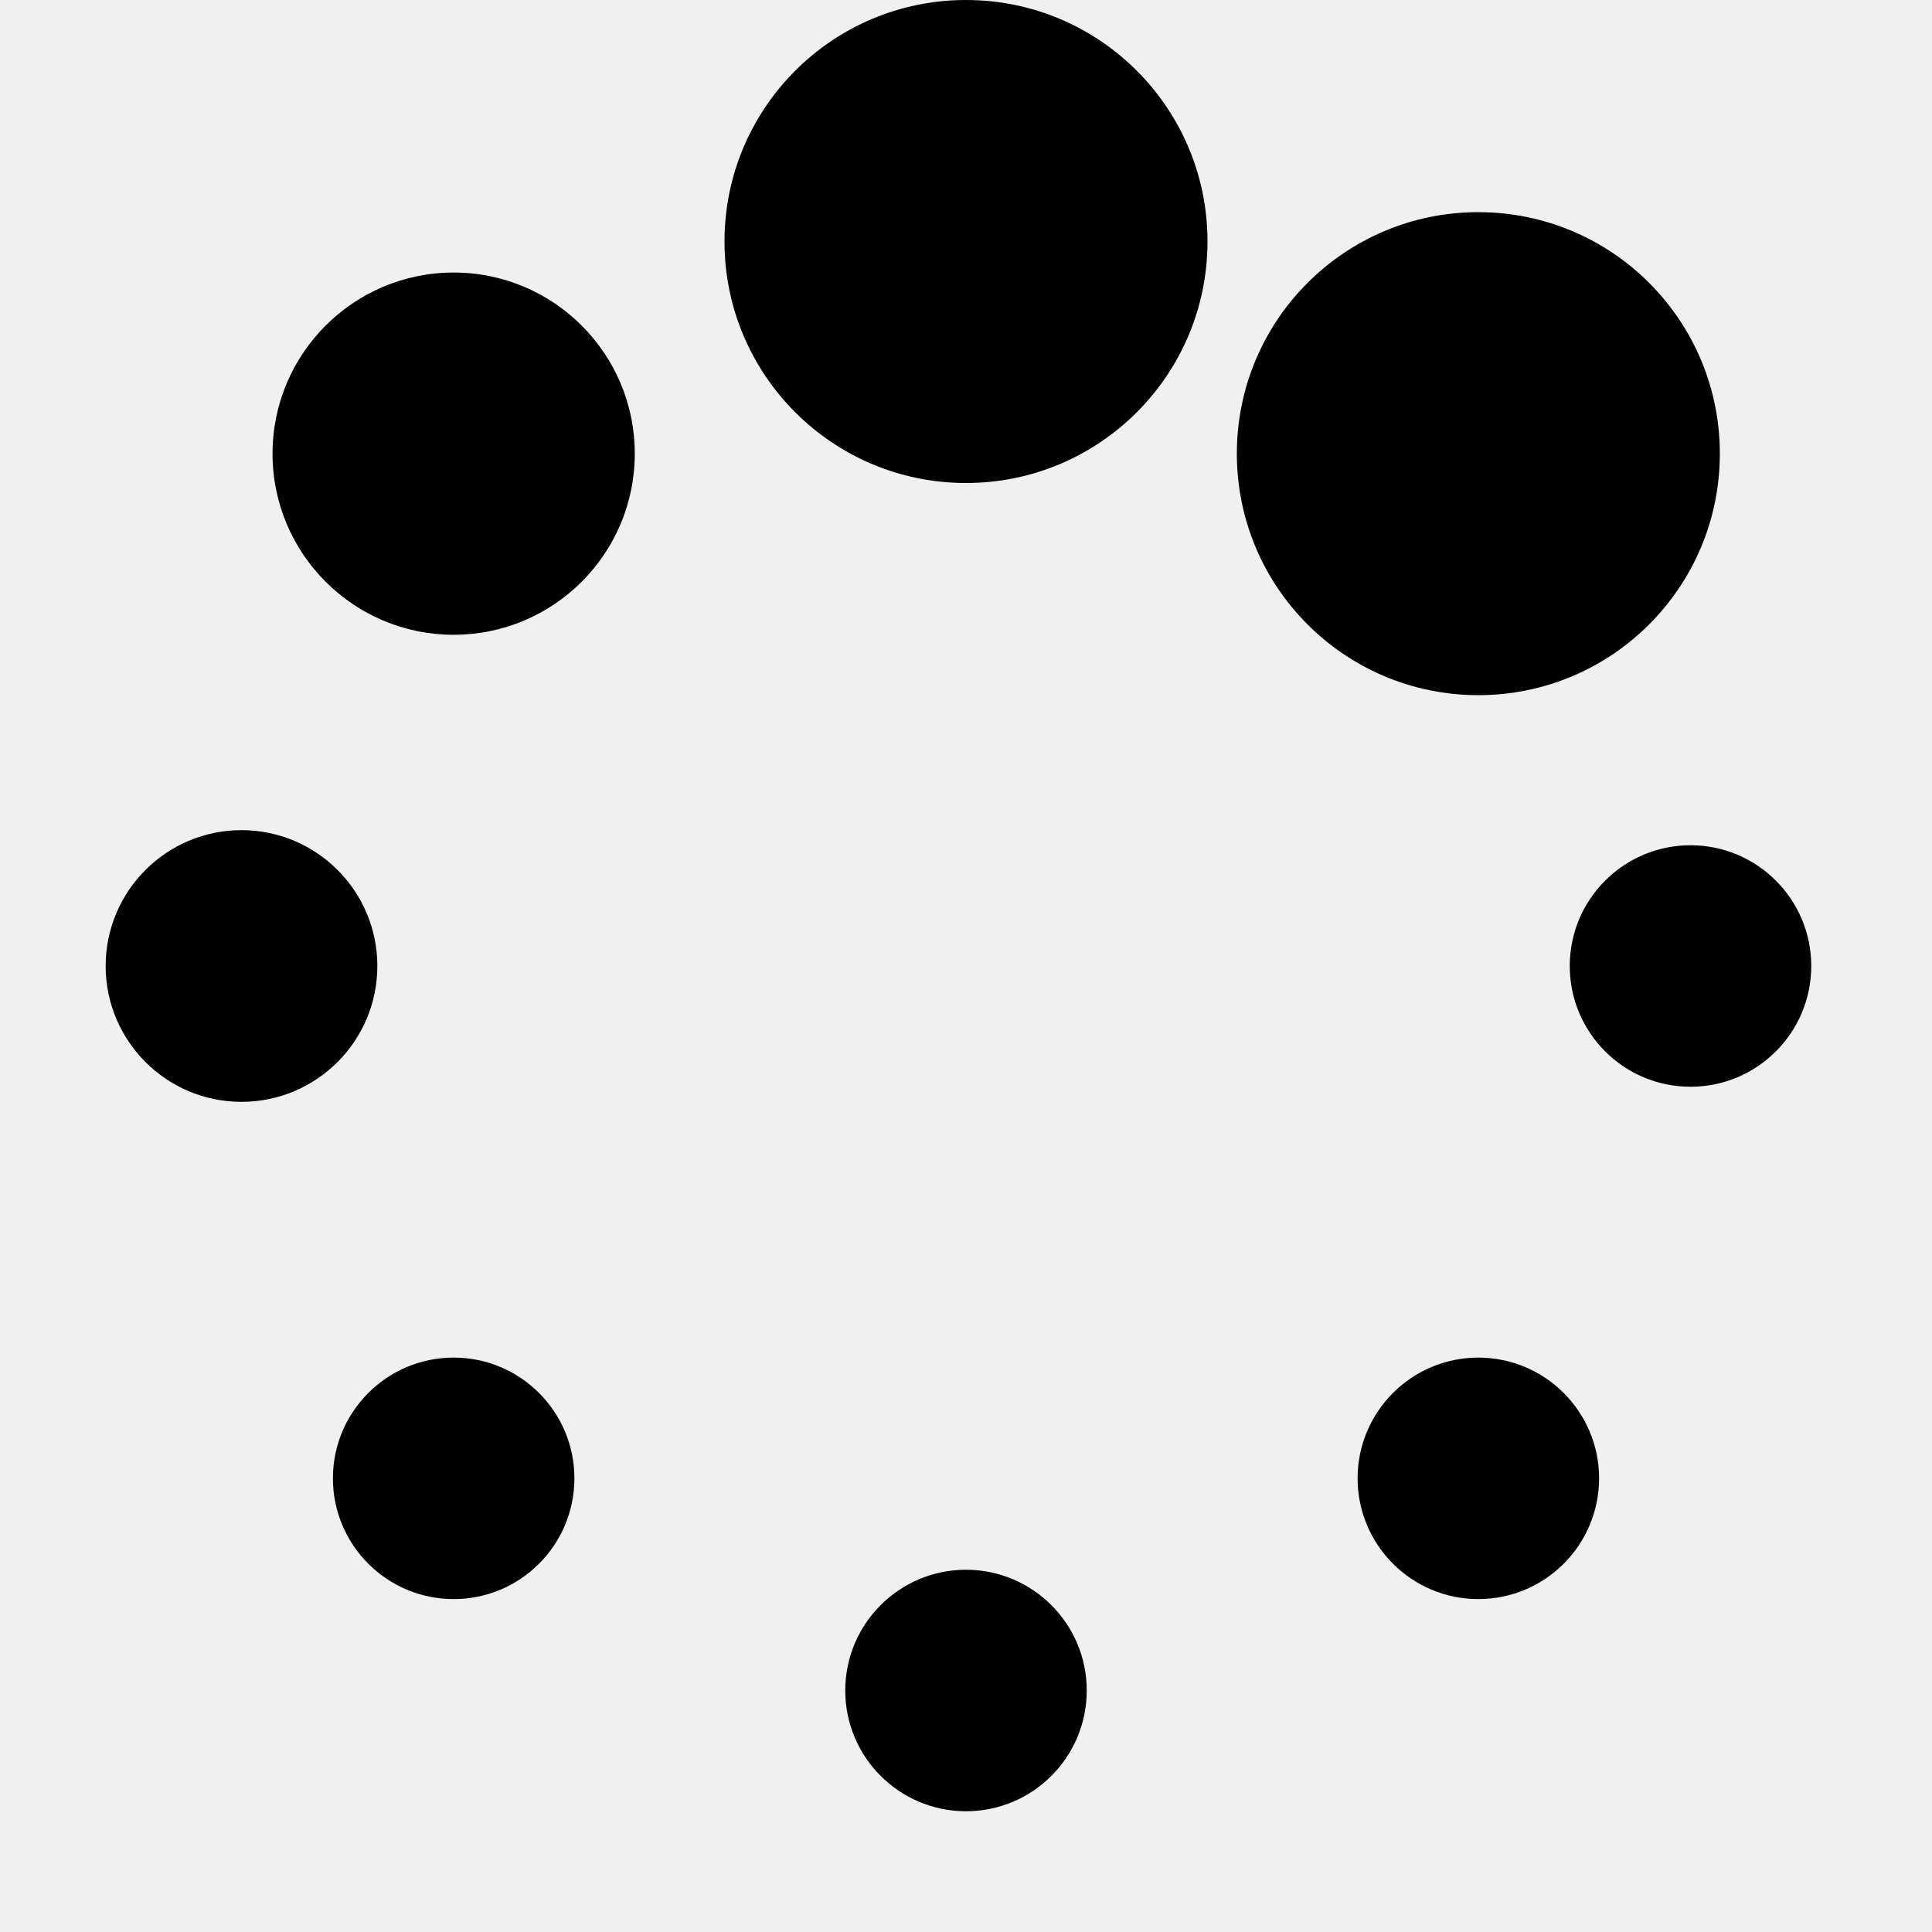
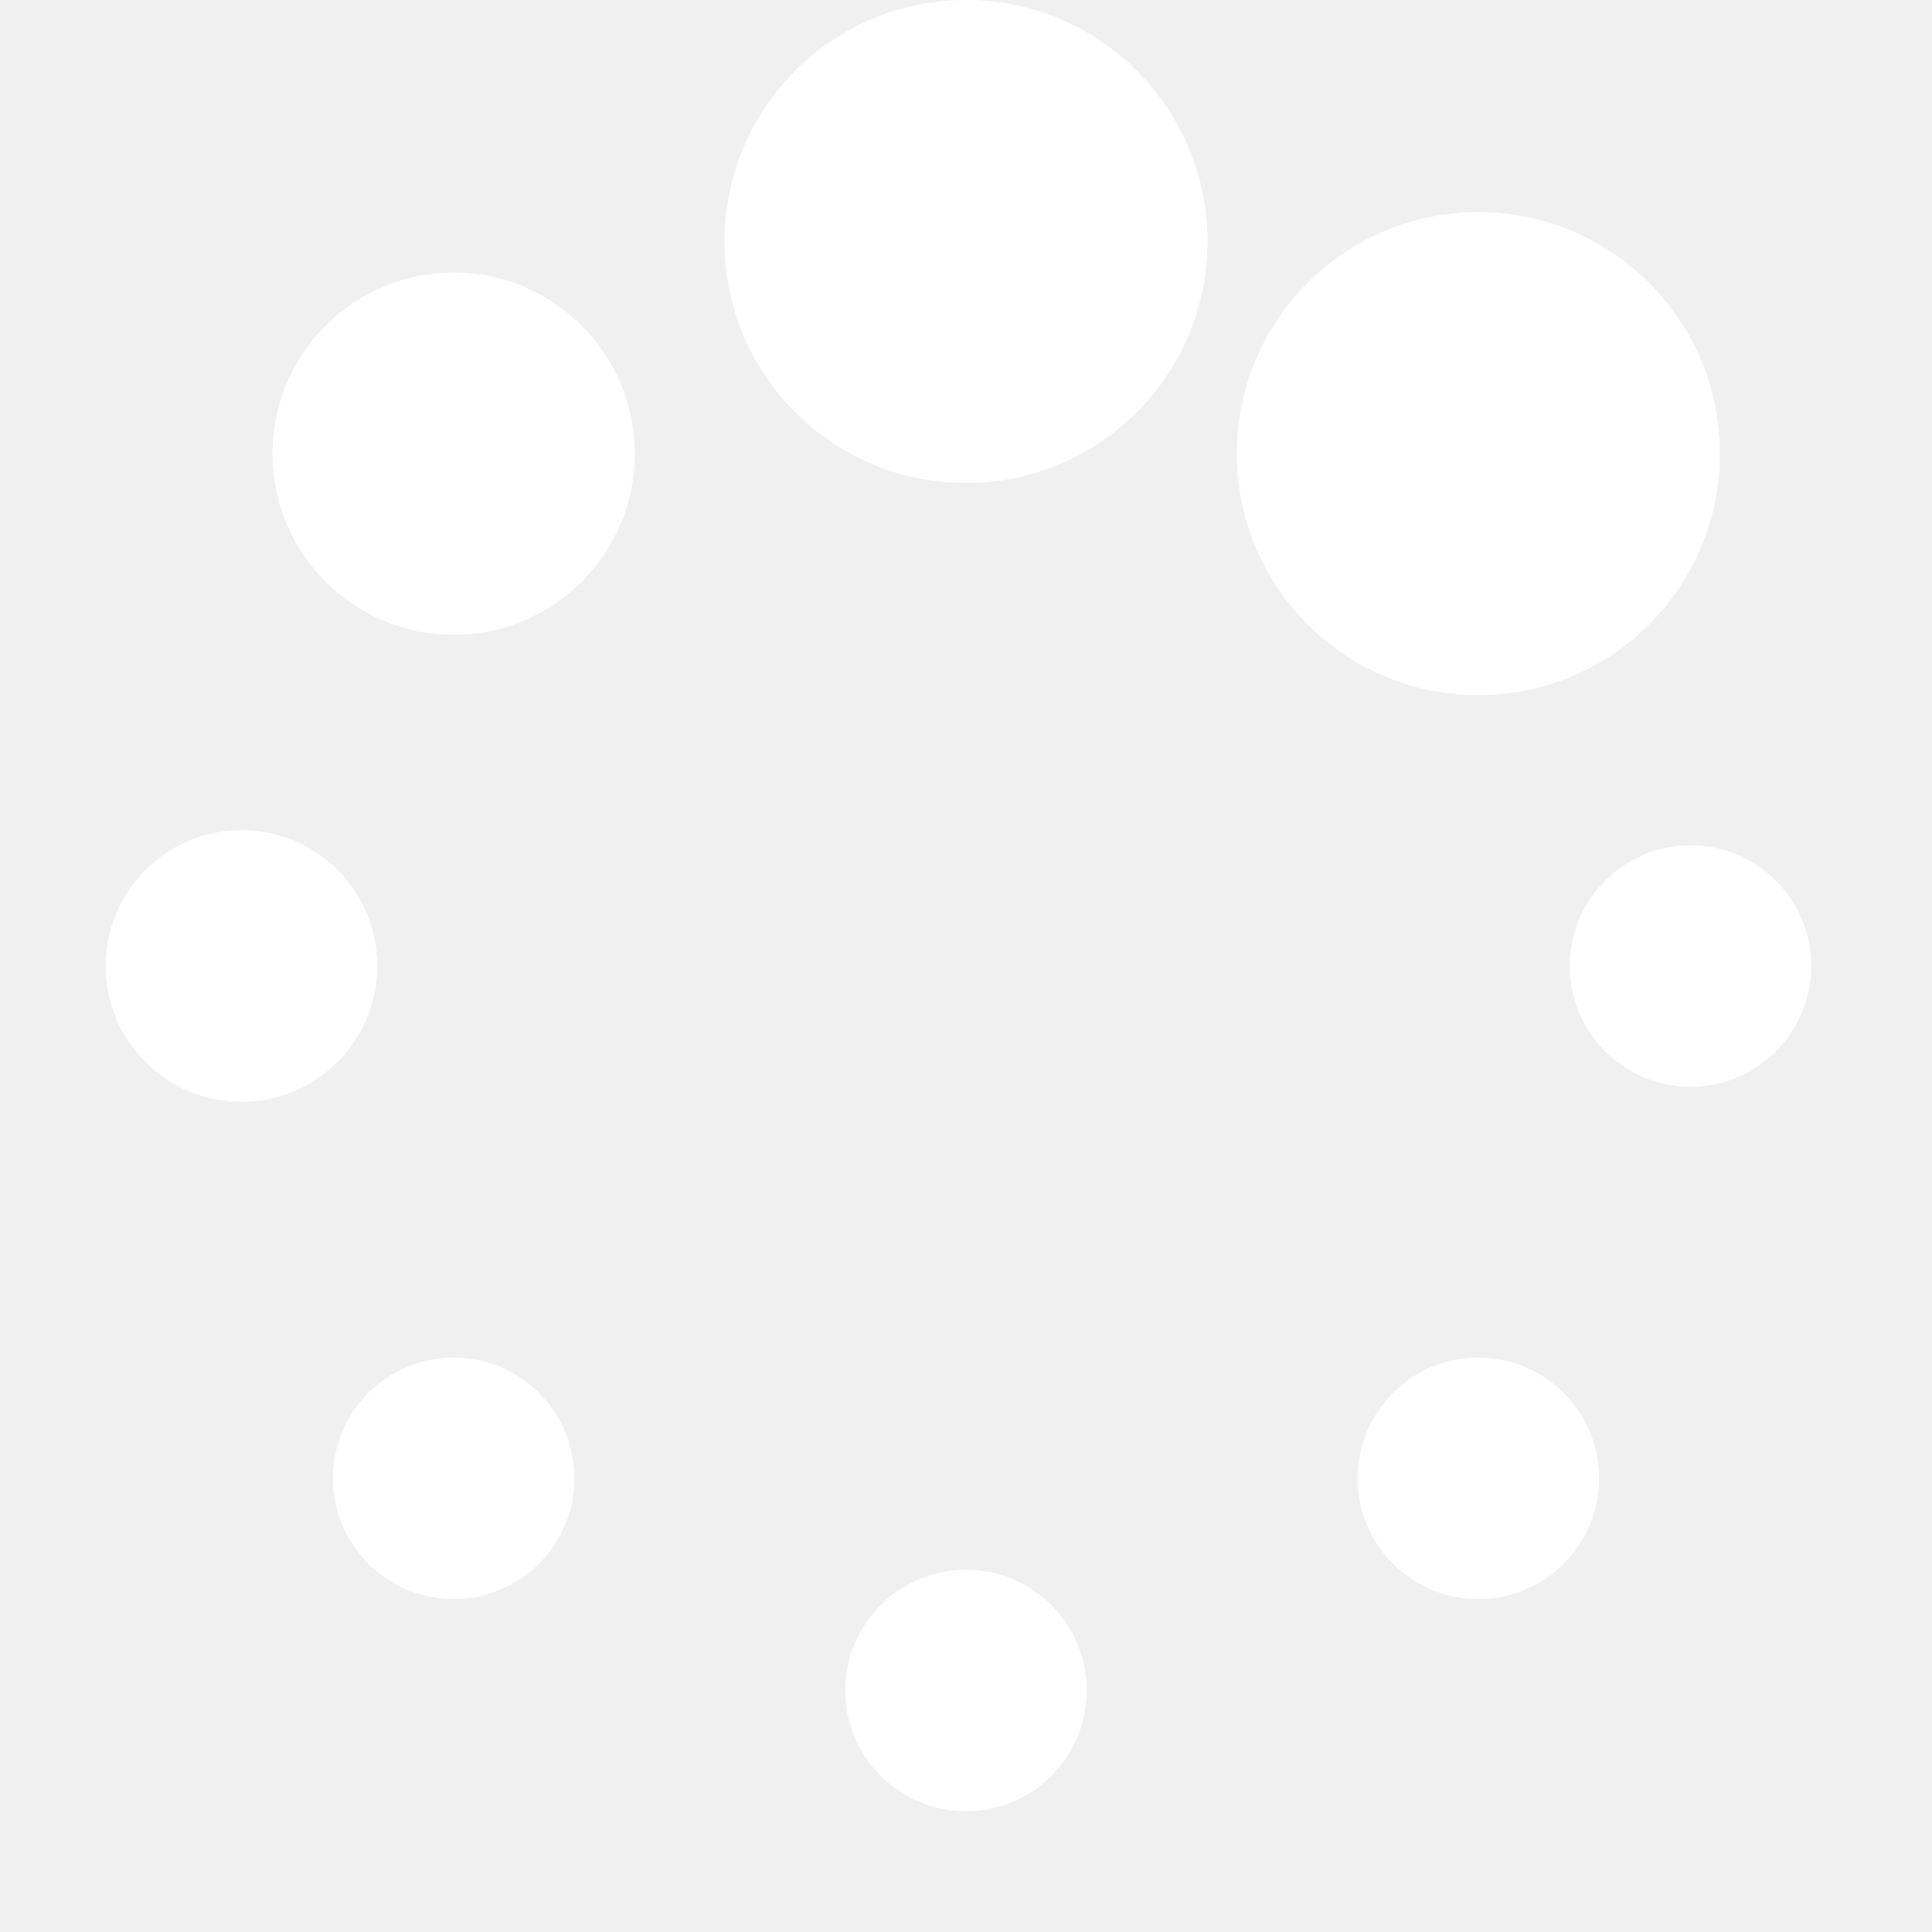
<svg xmlns="http://www.w3.org/2000/svg" version="1.1" width="16" height="16" viewBox="0 0 16 16">
-   <path fill="#000000" d="M6 2c0-1.105 0.895-2 2-2s2 0.895 2 2c0 1.105-0.895 2-2 2s-2-0.895-2-2zM10.243 3.757c0-1.105 0.895-2 2-2s2 0.895 2 2c0 1.105-0.895 2-2 2s-2-0.895-2-2zM13 8c0-0.552 0.448-1 1-1s1 0.448 1 1c0 0.552-0.448 1-1 1s-1-0.448-1-1zM11.243 12.243c0-0.552 0.448-1 1-1s1 0.448 1 1c0 0.552-0.448 1-1 1s-1-0.448-1-1zM7 14c0 0 0 0 0 0 0-0.552 0.448-1 1-1s1 0.448 1 1c0 0 0 0 0 0 0 0.552-0.448 1-1 1s-1-0.448-1-1zM2.757 12.243c0 0 0 0 0 0 0-0.552 0.448-1 1-1s1 0.448 1 1c0 0 0 0 0 0 0 0.552-0.448 1-1 1s-1-0.448-1-1zM2.257 3.757c0 0 0 0 0 0 0-0.828 0.672-1.5 1.5-1.5s1.5 0.672 1.5 1.5c0 0 0 0 0 0 0 0.828-0.672 1.5-1.5 1.5s-1.5-0.672-1.5-1.5zM0.875 8c0-0.621 0.504-1.125 1.125-1.125s1.125 0.504 1.125 1.125c0 0.621-0.504 1.125-1.125 1.125s-1.125-0.504-1.125-1.125z" />
+   <path fill="#ffffff" d="M6 2c0-1.105 0.895-2 2-2s2 0.895 2 2c0 1.105-0.895 2-2 2s-2-0.895-2-2zM10.243 3.757c0-1.105 0.895-2 2-2s2 0.895 2 2c0 1.105-0.895 2-2 2s-2-0.895-2-2zM13 8c0-0.552 0.448-1 1-1s1 0.448 1 1c0 0.552-0.448 1-1 1s-1-0.448-1-1zM11.243 12.243c0-0.552 0.448-1 1-1s1 0.448 1 1c0 0.552-0.448 1-1 1s-1-0.448-1-1zM7 14c0 0 0 0 0 0 0-0.552 0.448-1 1-1s1 0.448 1 1c0 0 0 0 0 0 0 0.552-0.448 1-1 1s-1-0.448-1-1zM2.757 12.243c0 0 0 0 0 0 0-0.552 0.448-1 1-1s1 0.448 1 1c0 0 0 0 0 0 0 0.552-0.448 1-1 1s-1-0.448-1-1zM2.257 3.757c0 0 0 0 0 0 0-0.828 0.672-1.5 1.5-1.5s1.5 0.672 1.5 1.5c0 0 0 0 0 0 0 0.828-0.672 1.5-1.5 1.5s-1.5-0.672-1.5-1.5zM0.875 8c0-0.621 0.504-1.125 1.125-1.125s1.125 0.504 1.125 1.125c0 0.621-0.504 1.125-1.125 1.125s-1.125-0.504-1.125-1.125z" />
</svg>
